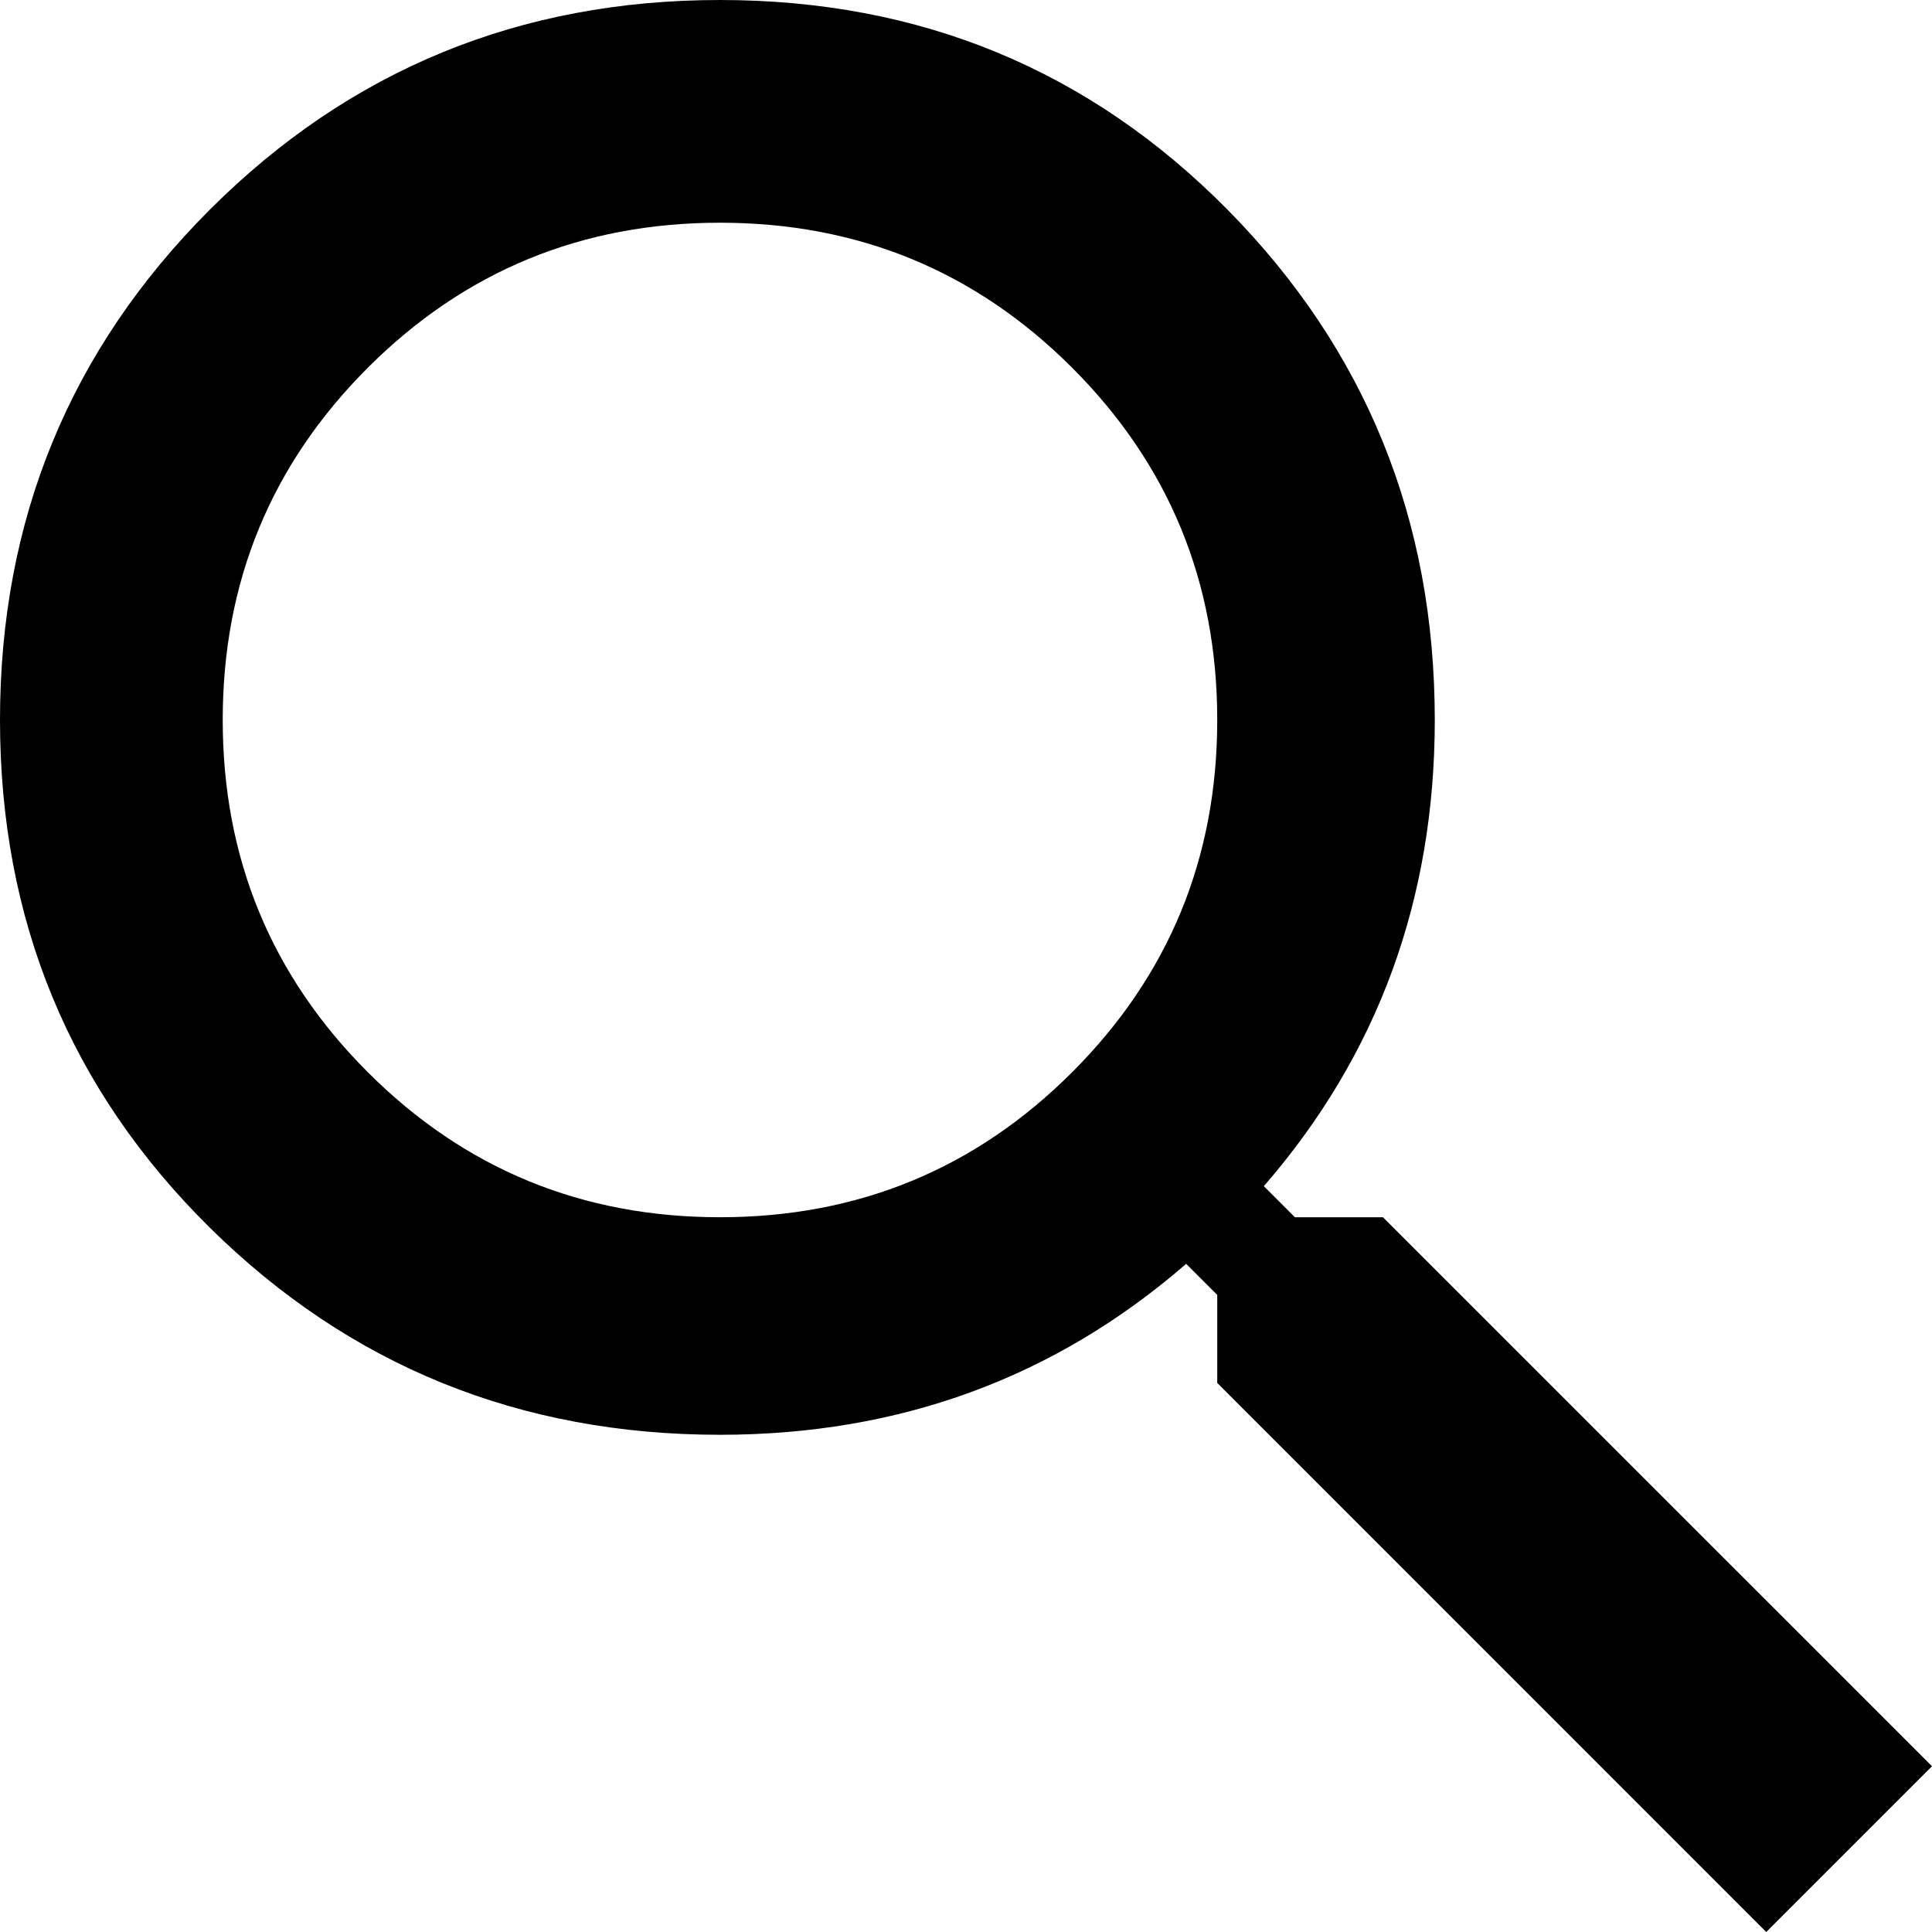
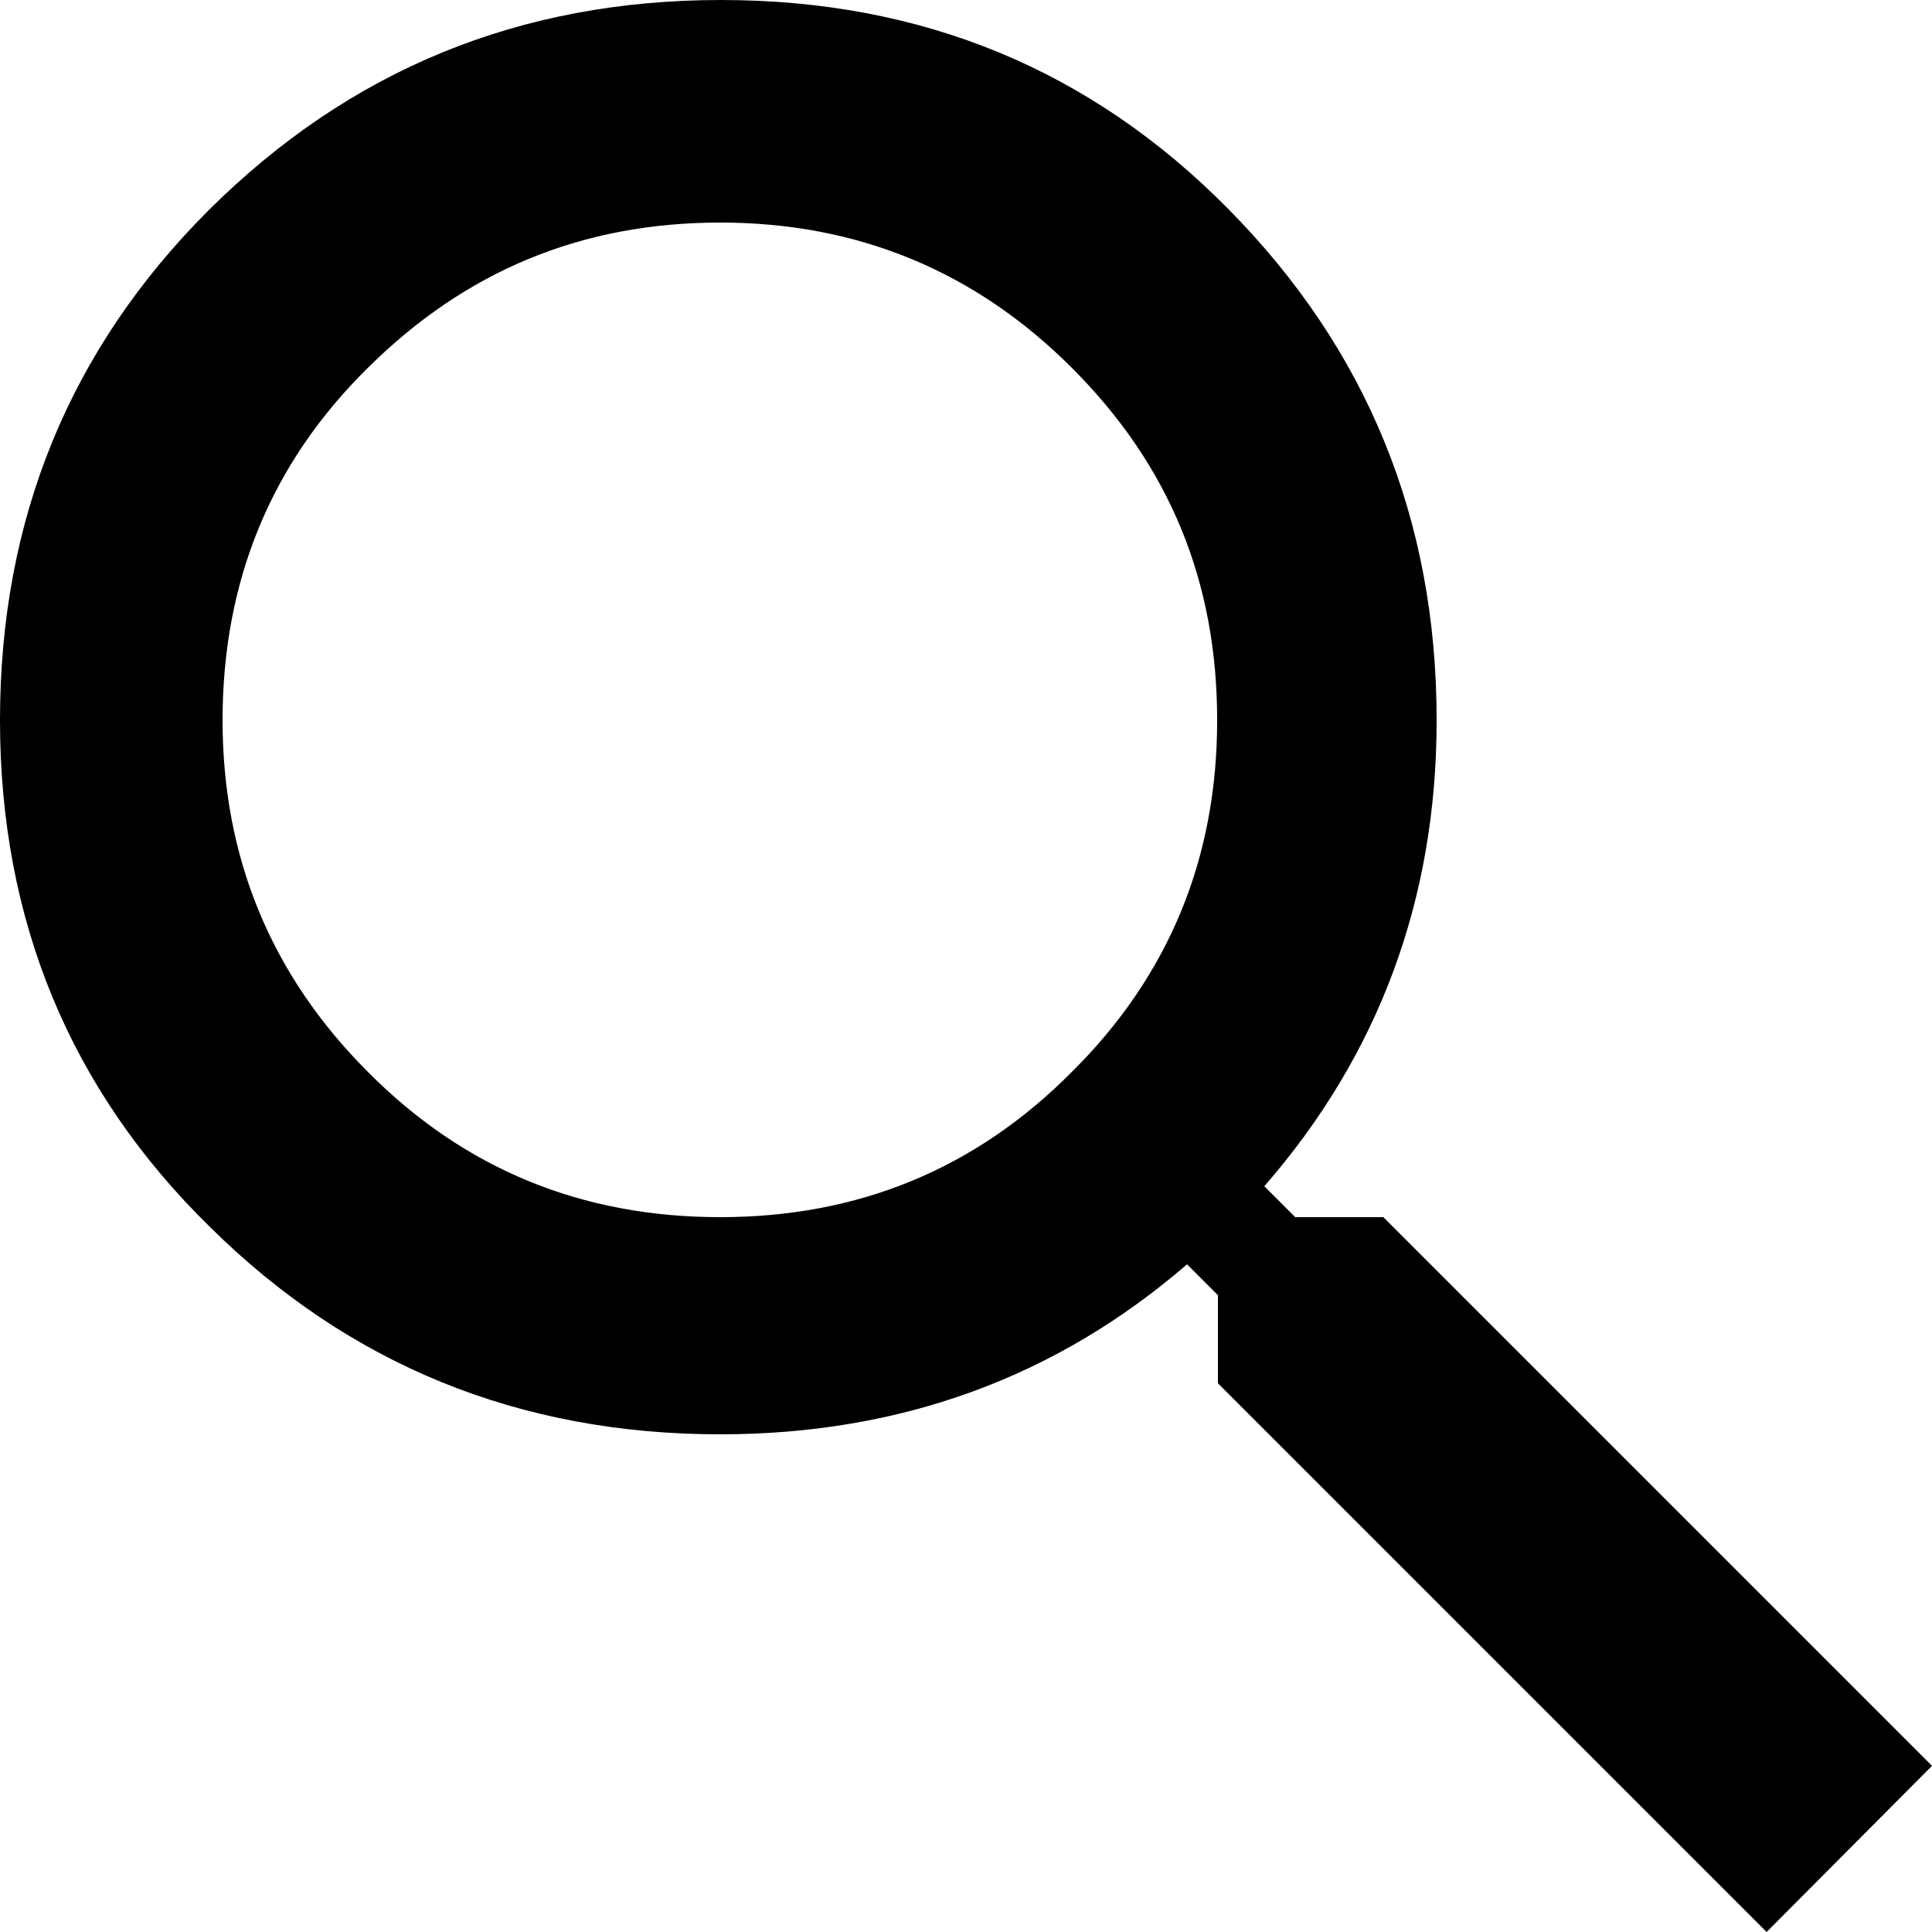
- <svg xmlns="http://www.w3.org/2000/svg" width="25px" height="25px" viewBox="0 0 25 25" version="1.1">
-   <g id="Page-1" stroke="none" stroke-width="1" fill="inherit" fill-rule="evenodd">
-     <path d="M9.316,15.751 C11.104,15.751 12.623,15.125 13.874,13.874 C15.125,12.623 15.751,11.104 15.751,9.316 C15.751,7.529 15.125,6.01 13.874,4.759 C12.623,3.508 11.104,2.882 9.316,2.882 C7.529,2.882 6.01,3.508 4.759,4.759 C3.508,6.01 2.882,7.529 2.882,9.316 C2.882,11.104 3.508,12.623 4.759,13.874 C6.01,15.125 7.529,15.751 9.316,15.751 L9.316,15.751 Z M17.895,15.751 L25,22.855 L22.855,25 L15.751,17.895 L15.751,16.756 L15.349,16.354 C13.651,17.828 11.64,18.566 9.316,18.566 C6.725,18.566 4.524,17.672 2.714,15.885 C0.905,14.097 0,11.908 0,9.316 C0,6.725 0.905,4.524 2.714,2.714 C4.524,0.905 6.725,0 9.316,0 C11.908,0 14.097,0.905 15.885,2.714 C17.672,4.524 18.566,6.725 18.566,9.316 C18.566,11.64 17.828,13.651 16.354,15.349 L16.756,15.751 L17.895,15.751 Z" id="Search" />
-   </g>
+ <svg xmlns="http://www.w3.org/2000/svg" viewBox="0 0 25 25">
+   <path fill="inherit" fill-rule="evenodd" d="M9.32 15.75c1.78 0 3.3-.62 4.55-1.88 1.26-1.25 1.88-2.77 1.88-4.55 0-1.8-.62-3.3-1.88-4.56-1.25-1.25-2.77-1.88-4.55-1.88-1.8 0-3.3.63-4.56 1.88C3.5 6 2.88 7.53 2.88 9.32c0 1.78.63 3.3 1.88 4.55 1.25 1.26 2.77 1.88 4.56 1.88zm8.58 0l7.1 7.1L22.86 25l-7.1-7.1v-1.14l-.4-.4c-1.7 1.47-3.72 2.2-6.04 2.2-2.6 0-4.8-.9-6.6-2.68C.9 14.1 0 11.9 0 9.32c0-2.6.9-4.8 2.7-6.6C4.53.9 6.73 0 9.33 0c2.6 0 4.78.9 6.56 2.7 1.8 1.82 2.7 4.02 2.7 6.62 0 2.32-.75 4.33-2.23 6.03l.4.4h1.15z" />
</svg>
